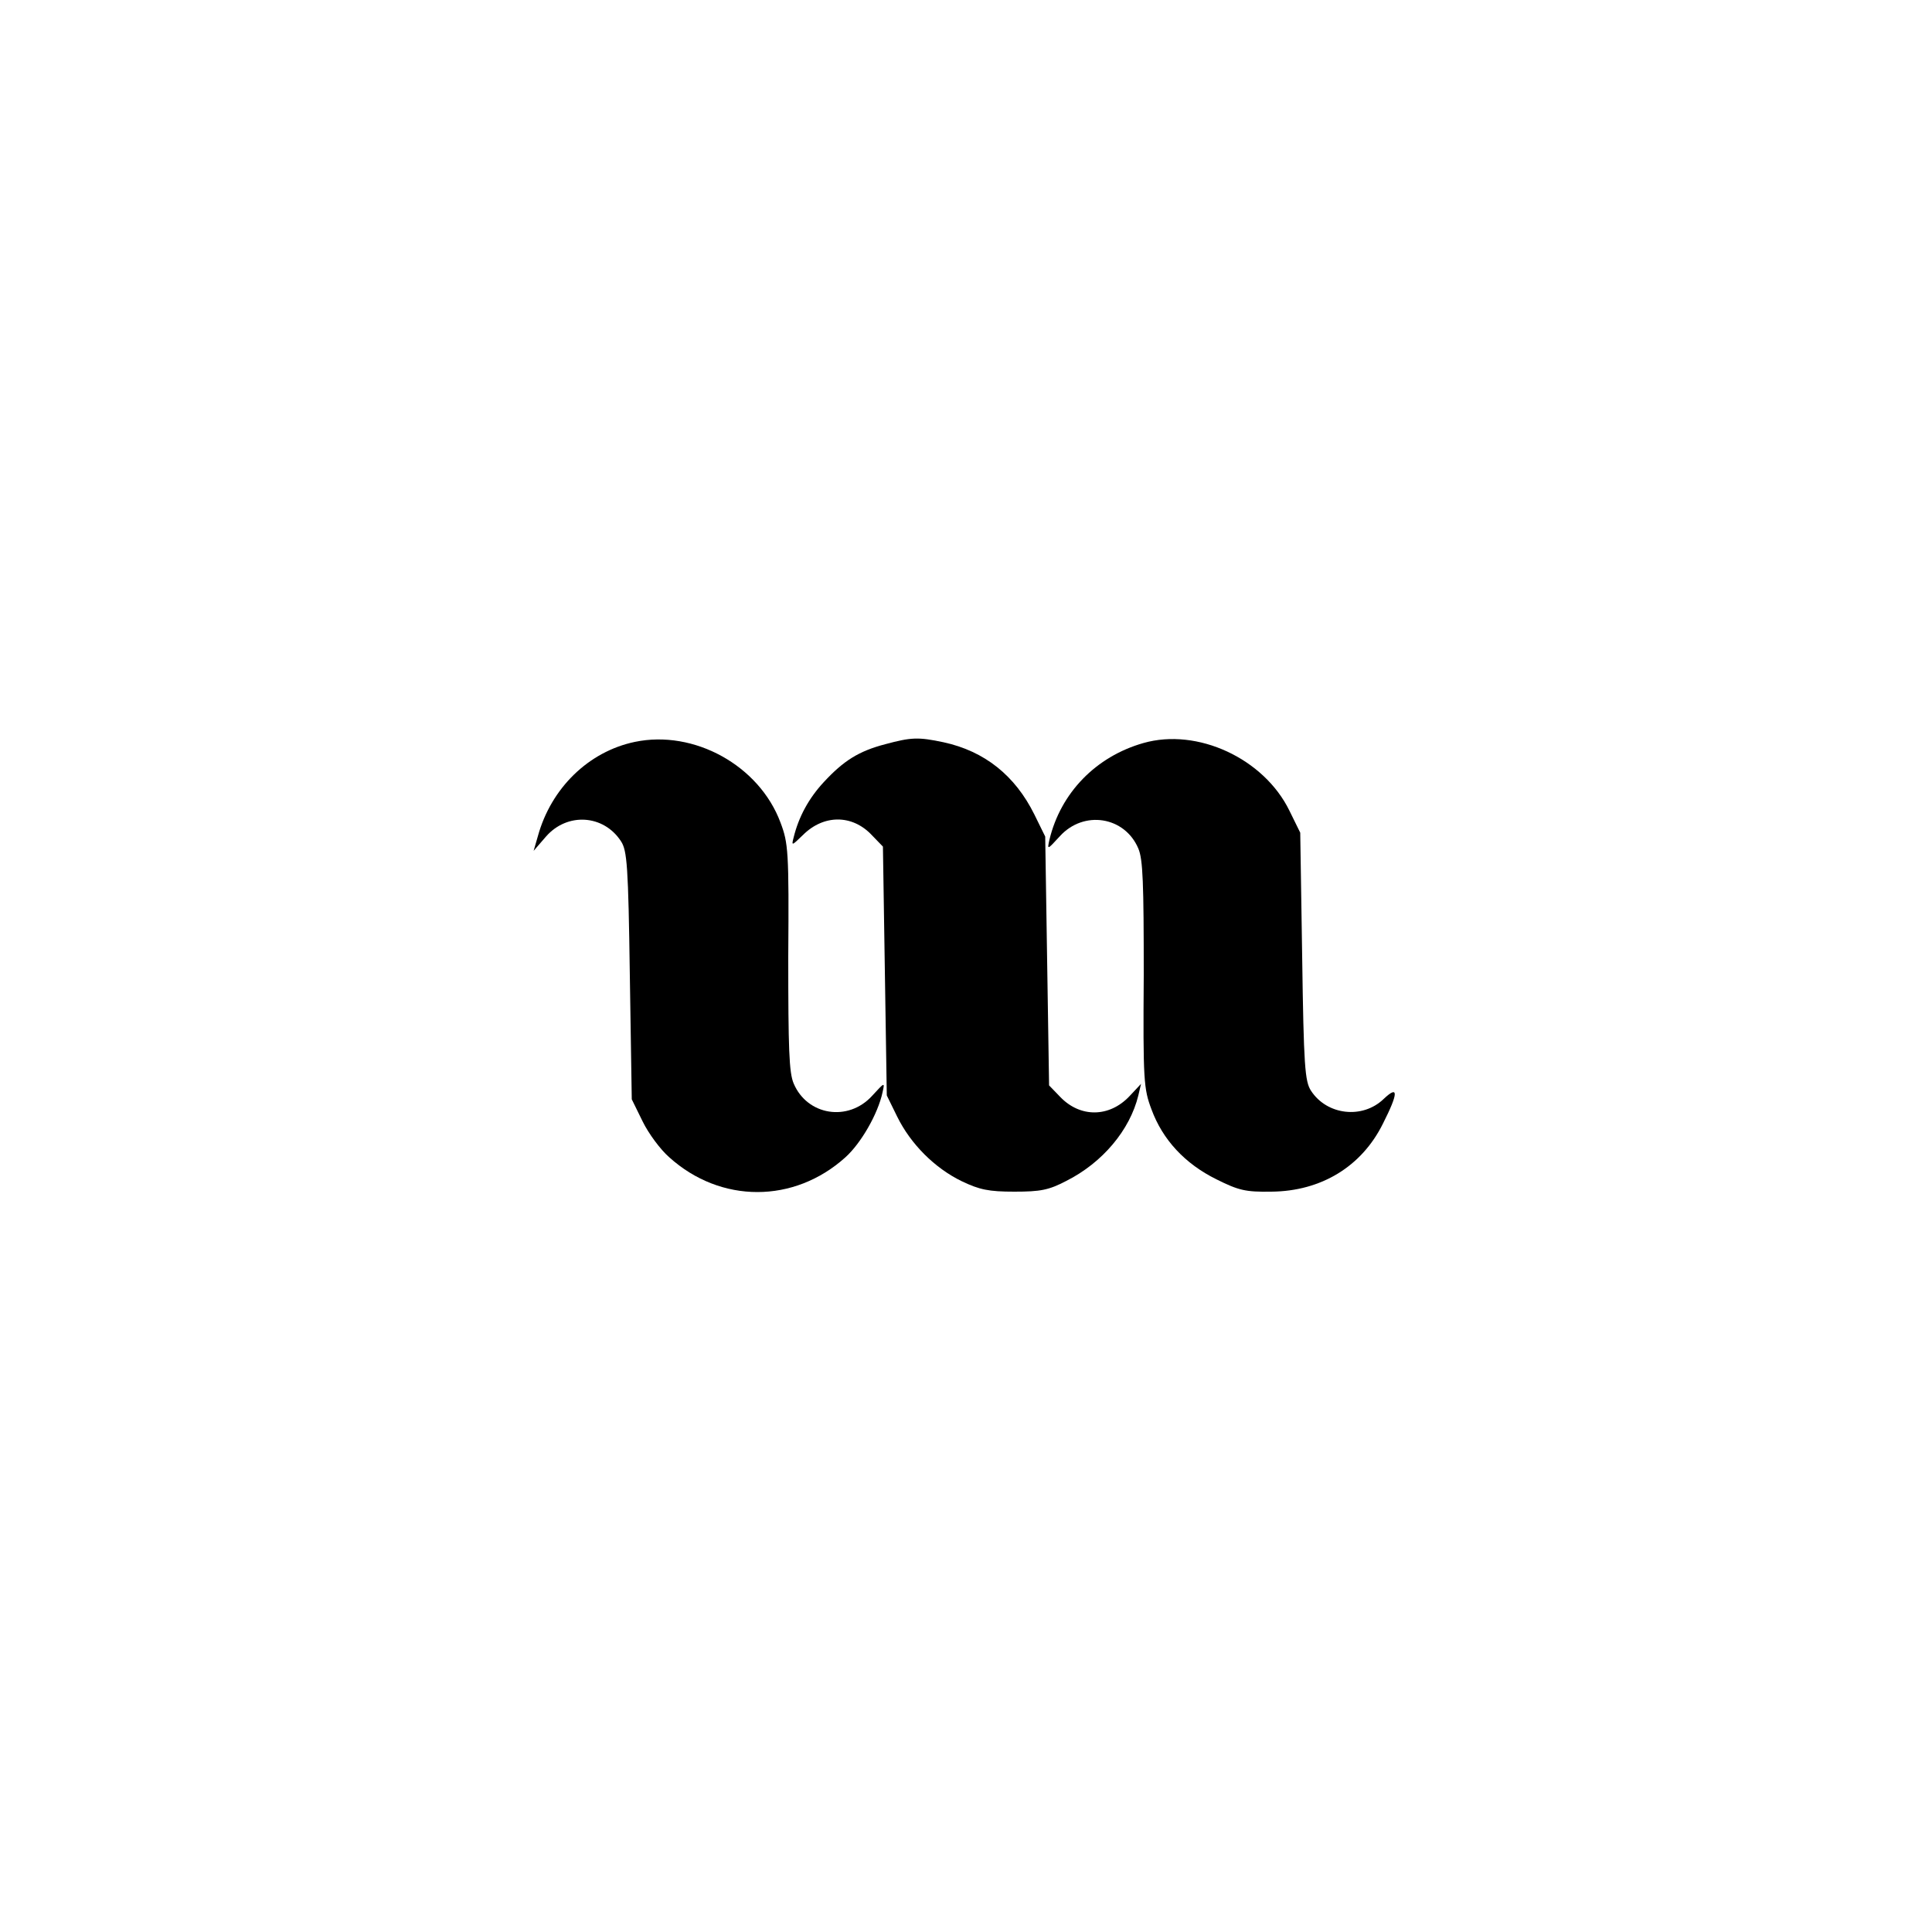
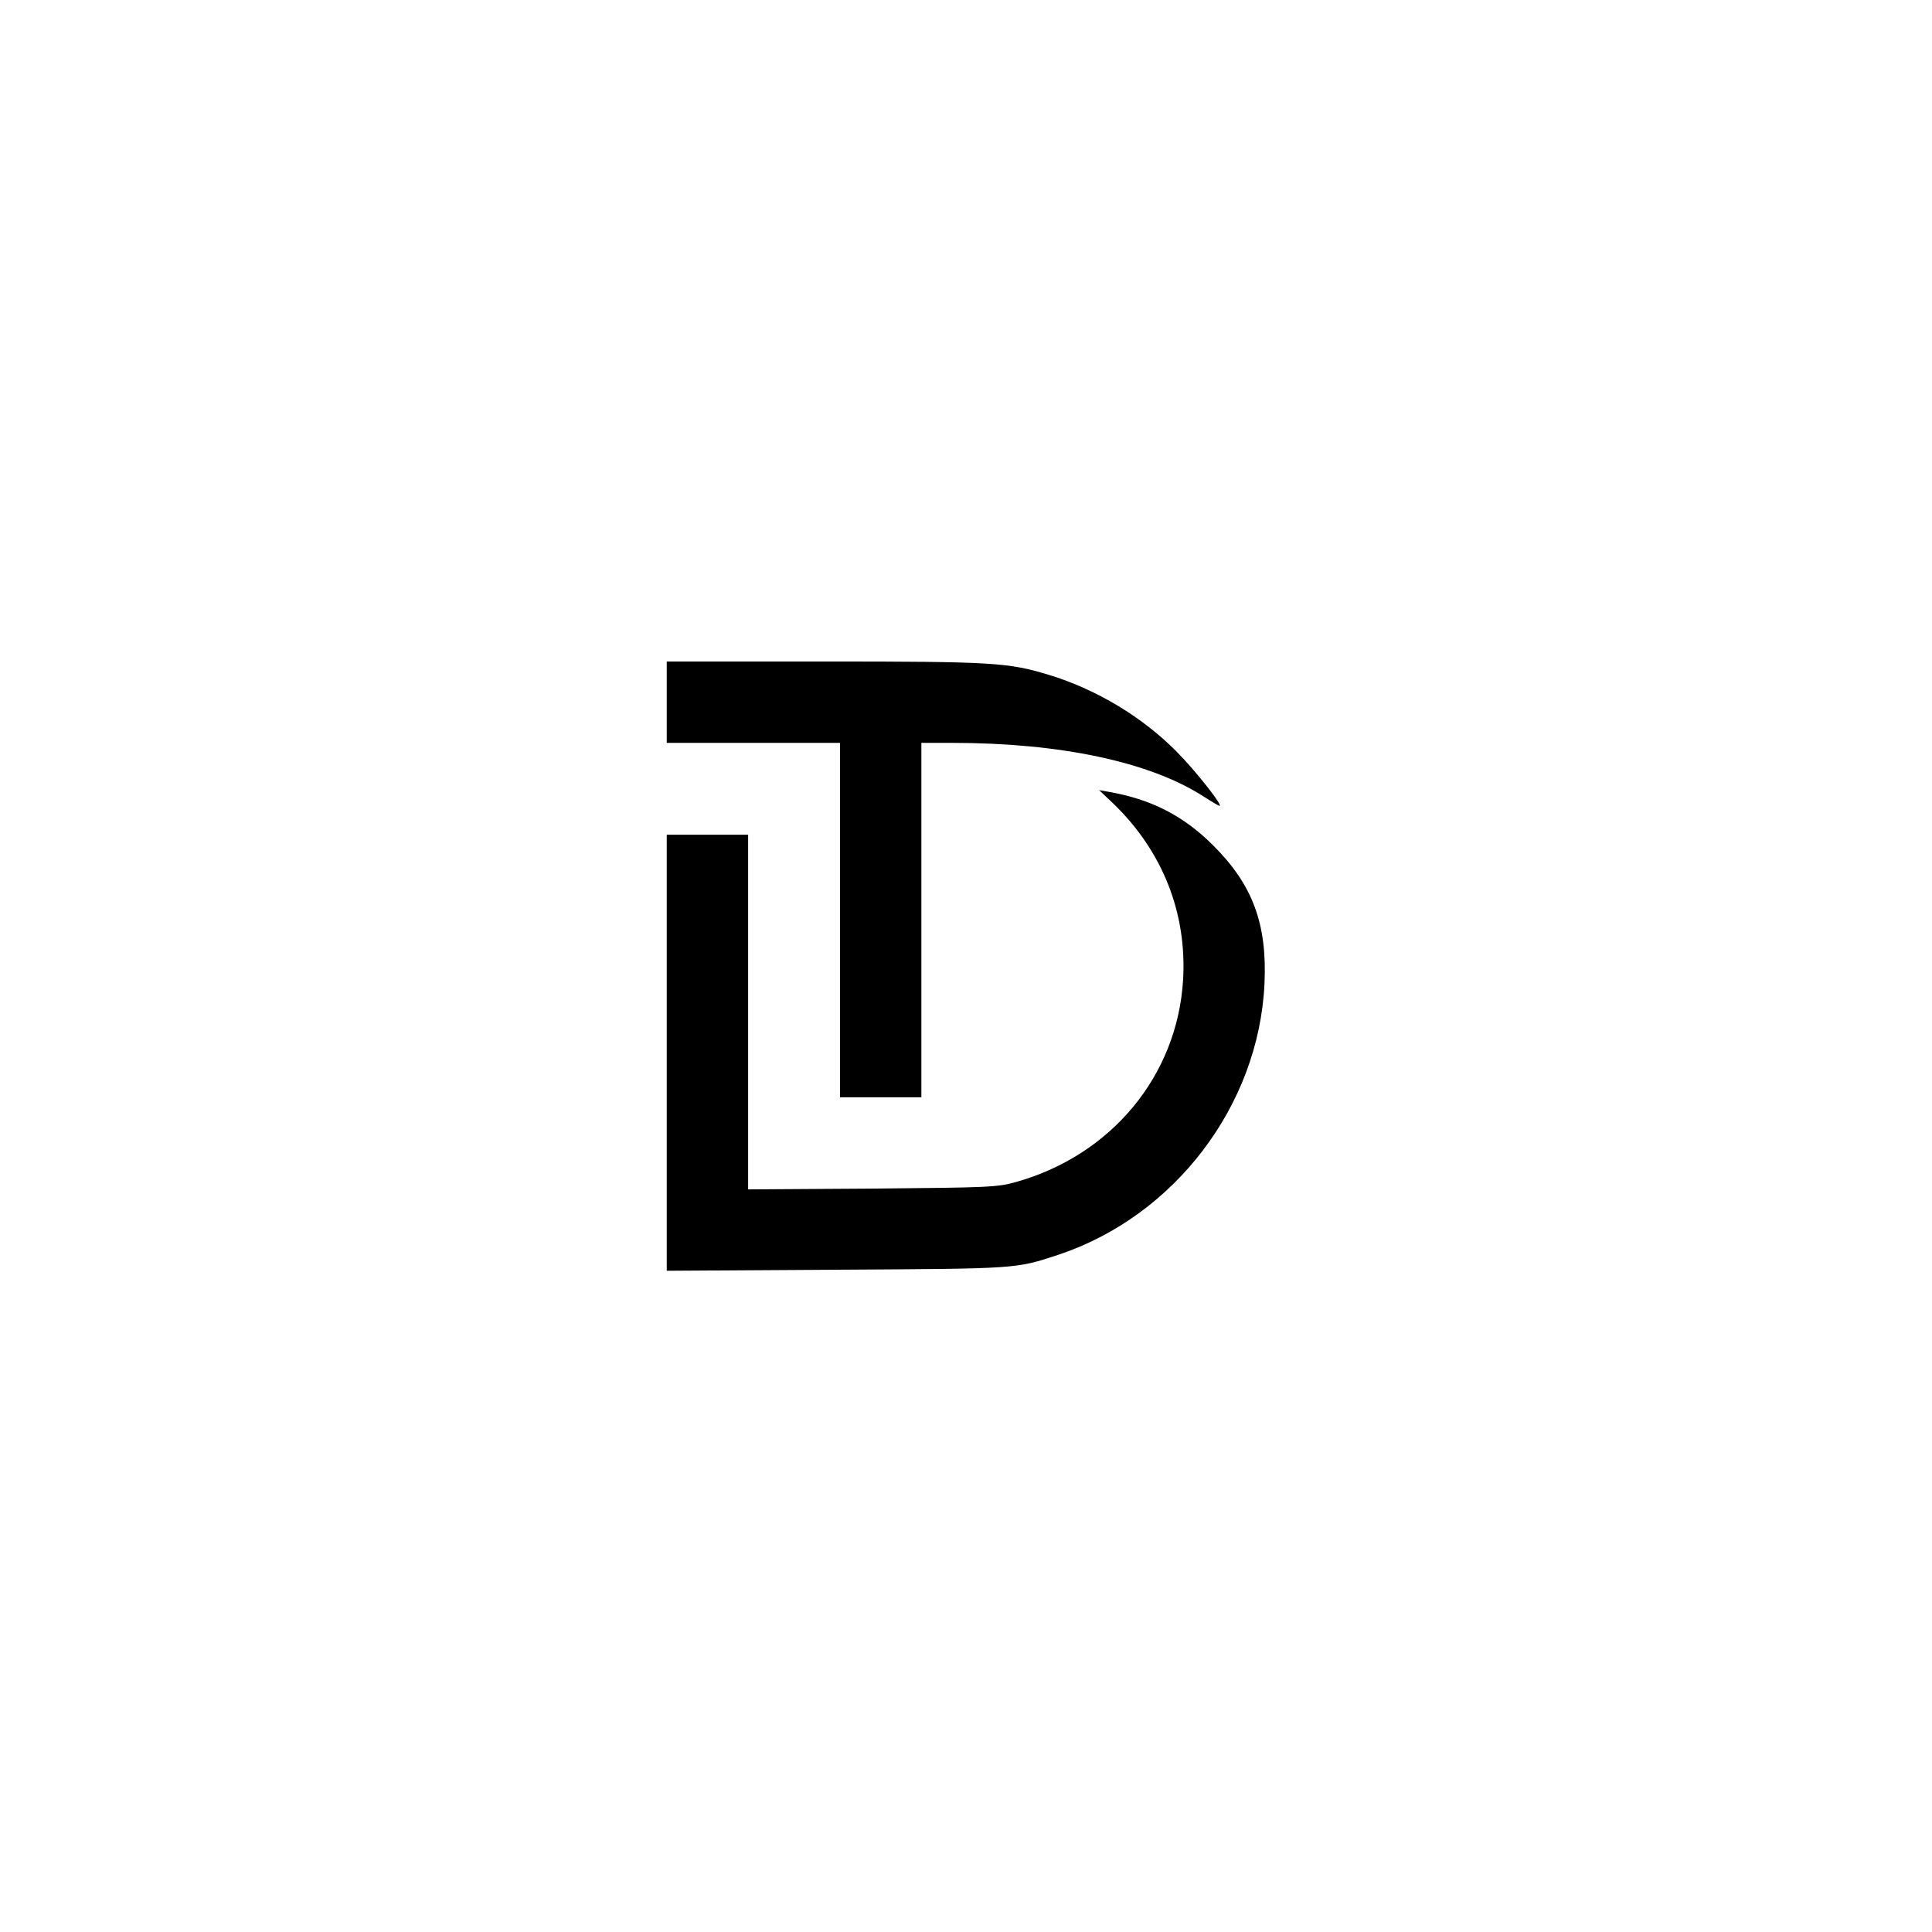
- <svg xmlns="http://www.w3.org/2000/svg" version="1.0" width="500pt" height="500pt" viewBox="0 0 500 500" preserveAspectRatio="xMidYMid meet">
-   <g transform="translate(0,500) scale(0.1,-0.1)" fill="#000000" stroke="none">
-     <path d="M1643 3080 c-120 -25 -217 -120 -251 -244 l-11 -38 32 37 c55 63 149 57 194 -12 16 -24 19 -64 23 -348 l5 -320 28 -57 c15 -31 46 -73 69 -93 133 -120 323 -120 456 0 40 36 84 112 96 168 6 27 6 27 -27 -9 -62 -68 -168 -51 -203 32 -12 28 -14 90 -14 327 2 274 0 295 -20 348 -55 148 -224 241 -377 209z" />
-     <path d="M2291 3074 c-69 -18 -108 -43 -159 -98 -39 -42 -65 -90 -78 -143 -6 -23 -5 -22 24 6 53 53 127 54 178 0 l29 -30 5 -322 5 -322 27 -55 c35 -71 97 -133 167 -167 46 -22 70 -27 136 -27 68 0 89 4 135 28 93 47 164 131 186 221 l7 30 -30 -32 c-52 -55 -127 -56 -179 -2 l-29 30 -5 322 -5 322 -28 57 c-50 101 -129 164 -235 187 -66 14 -84 13 -151 -5z" />
-     <path d="M2959 3077 c-123 -35 -214 -129 -243 -250 -6 -27 -6 -27 27 9 62 68 168 51 203 -32 12 -28 14 -90 14 -327 -2 -274 0 -295 20 -348 29 -79 87 -141 168 -181 58 -29 76 -33 142 -32 129 1 234 65 289 176 40 79 41 101 2 64 -55 -53 -147 -42 -188 21 -16 24 -19 64 -23 348 l-5 320 -28 57 c-66 135 -238 215 -378 175z" />
+ <svg xmlns="http://www.w3.org/2000/svg" version="1.0" width="736pt" height="736pt" viewBox="0 0 736 736" preserveAspectRatio="xMidYMid meet">
+   <g transform="translate(0,736) scale(0.1,-0.1)" fill="#000000" stroke="none">
+     <path d="M2540 4685 l0 -155 330 0 330 0 0 -675 0 -675 155 0 155 0 0 675 0 675 118 0 c410 0 751 -72 955 -203 31 -20 60 -37 63 -37 14 0 -90 132 -162 205 -131 133 -307 239 -488 294 -155 47 -212 51 -853 51 l-603 0 0 -155z" />
+     <path d="M4242 4298 c187 -181 280 -416 265 -671 -22 -365 -273 -668 -637 -770 -70 -20 -105 -21 -547 -25 l-473 -3 0 675 0 676 -155 0 -155 0 0 -831 0 -830 648 4 c693 4 680 3 844 57 442 147 763 568 785 1031 11 229 -45 379 -196 529 -113 113 -237 176 -400 204 l-34 6 55 -52z" />
  </g>
</svg>
